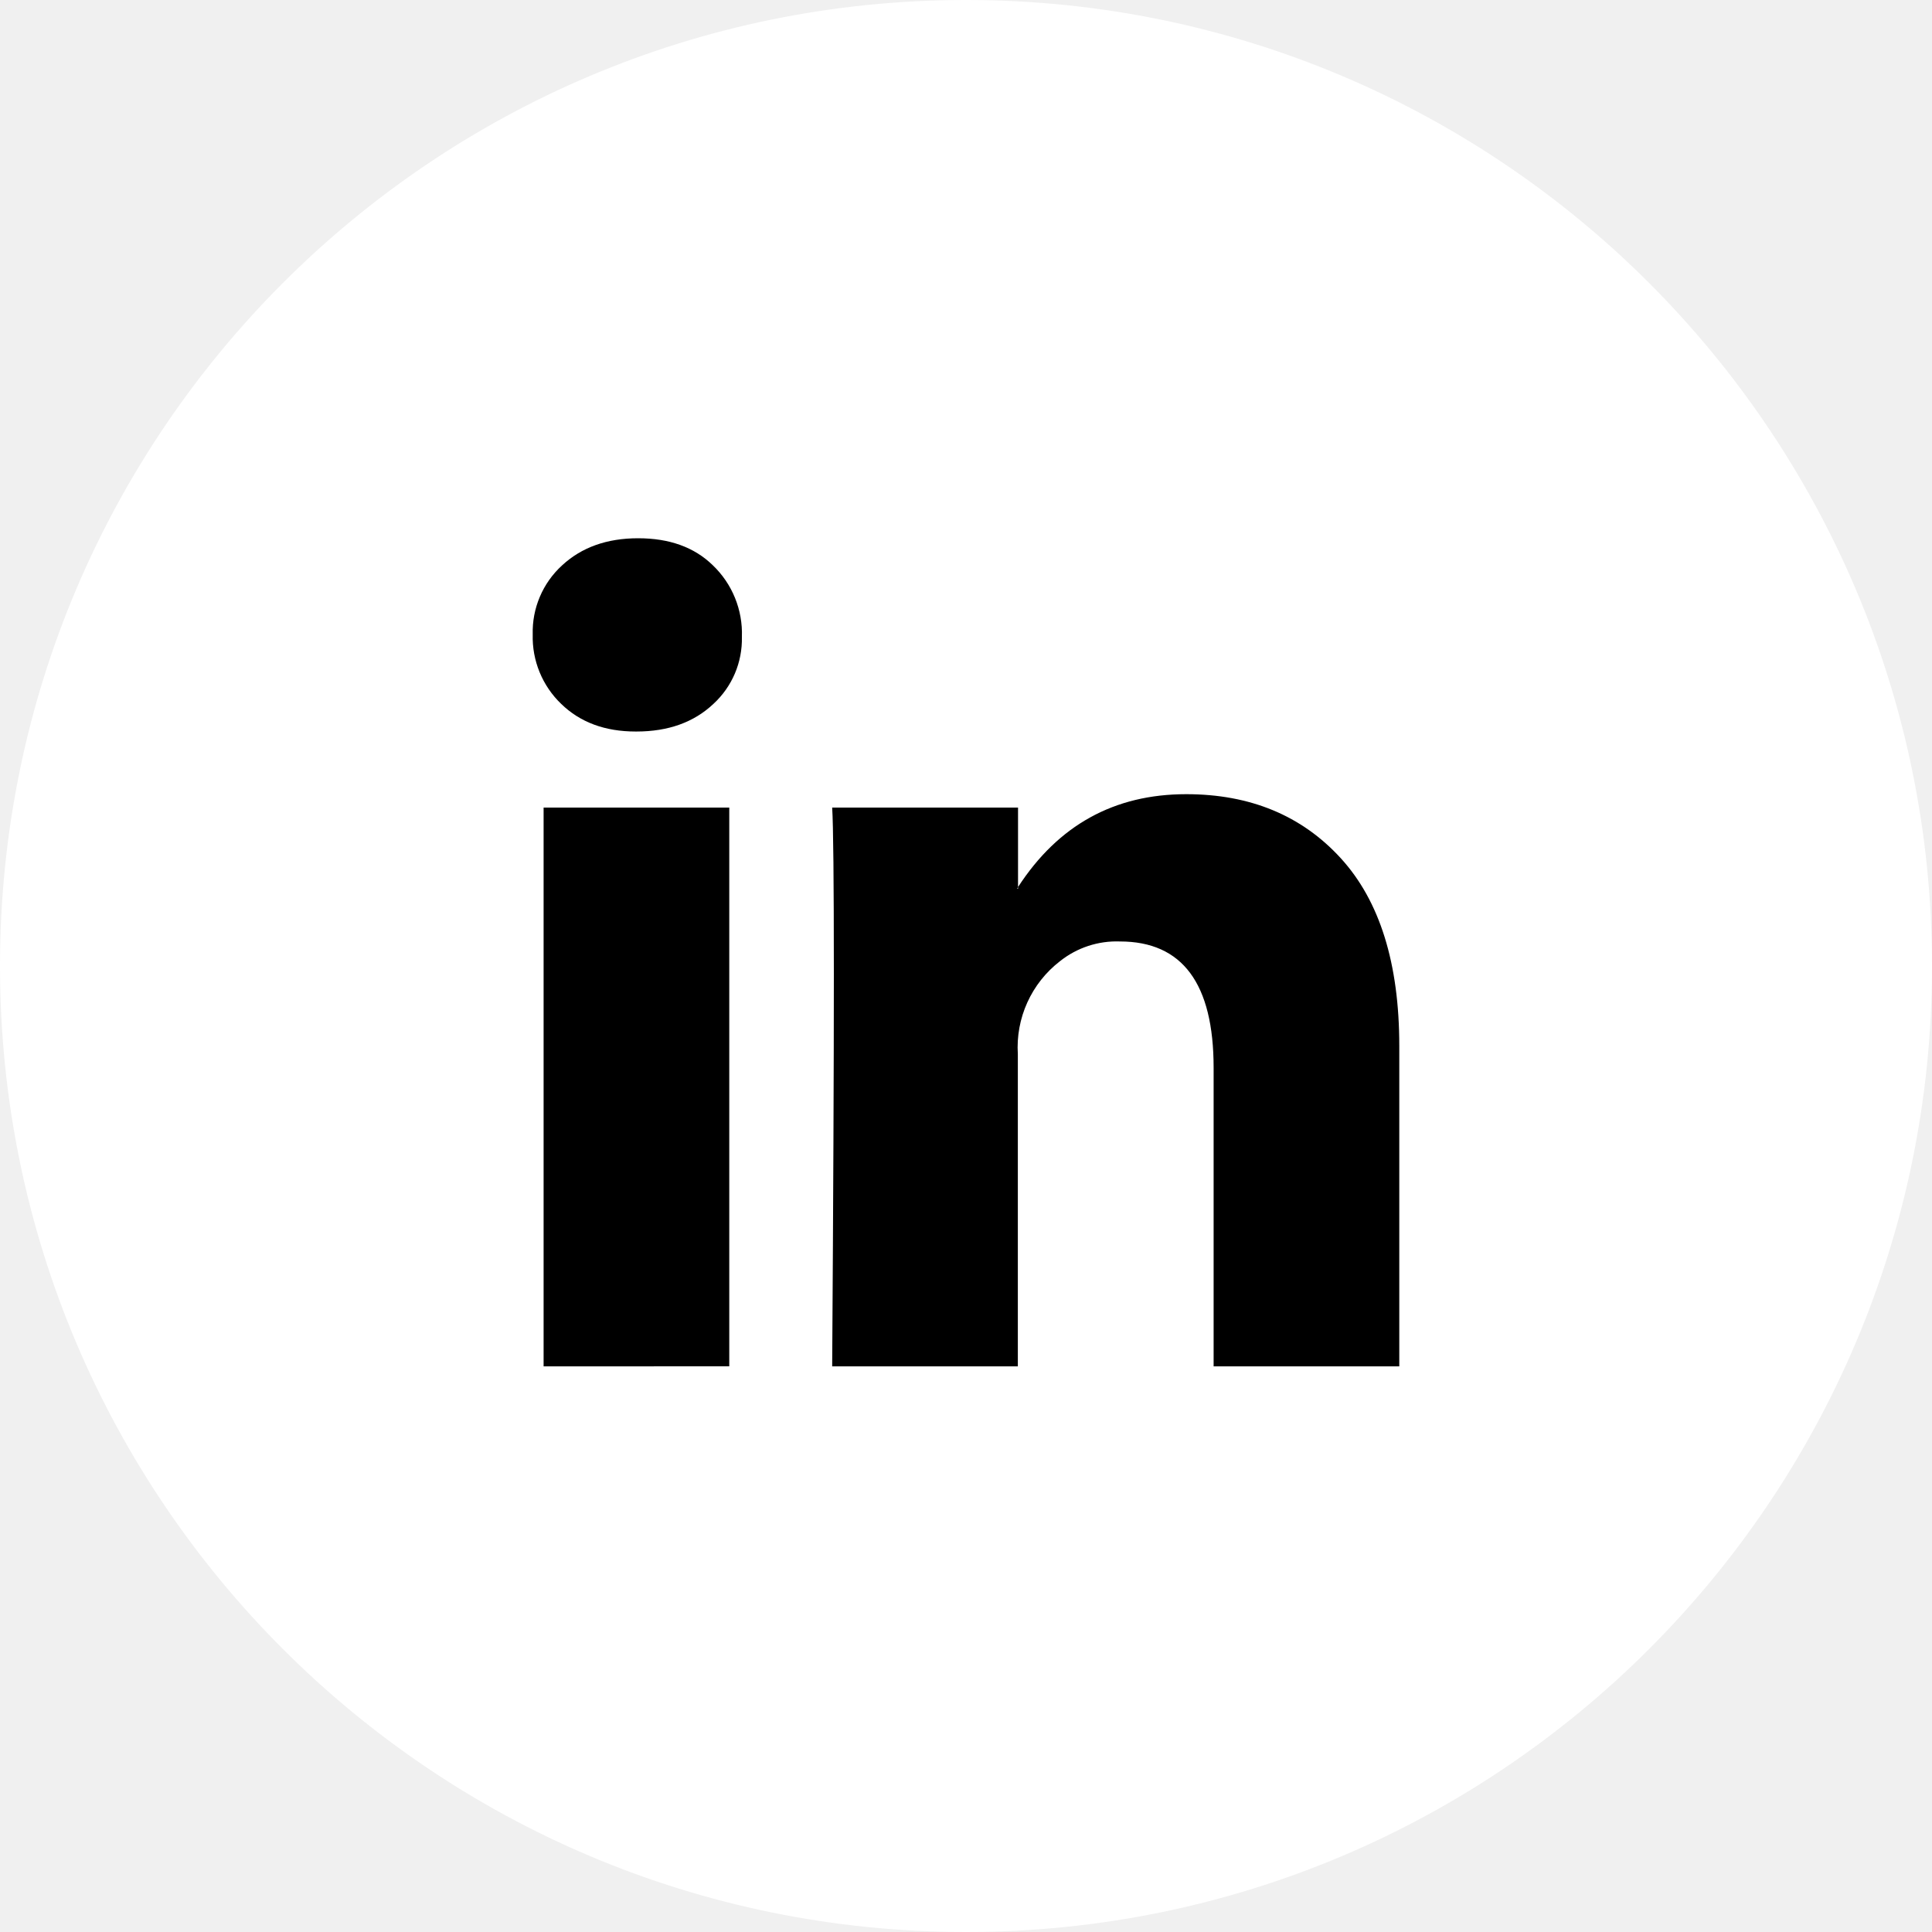
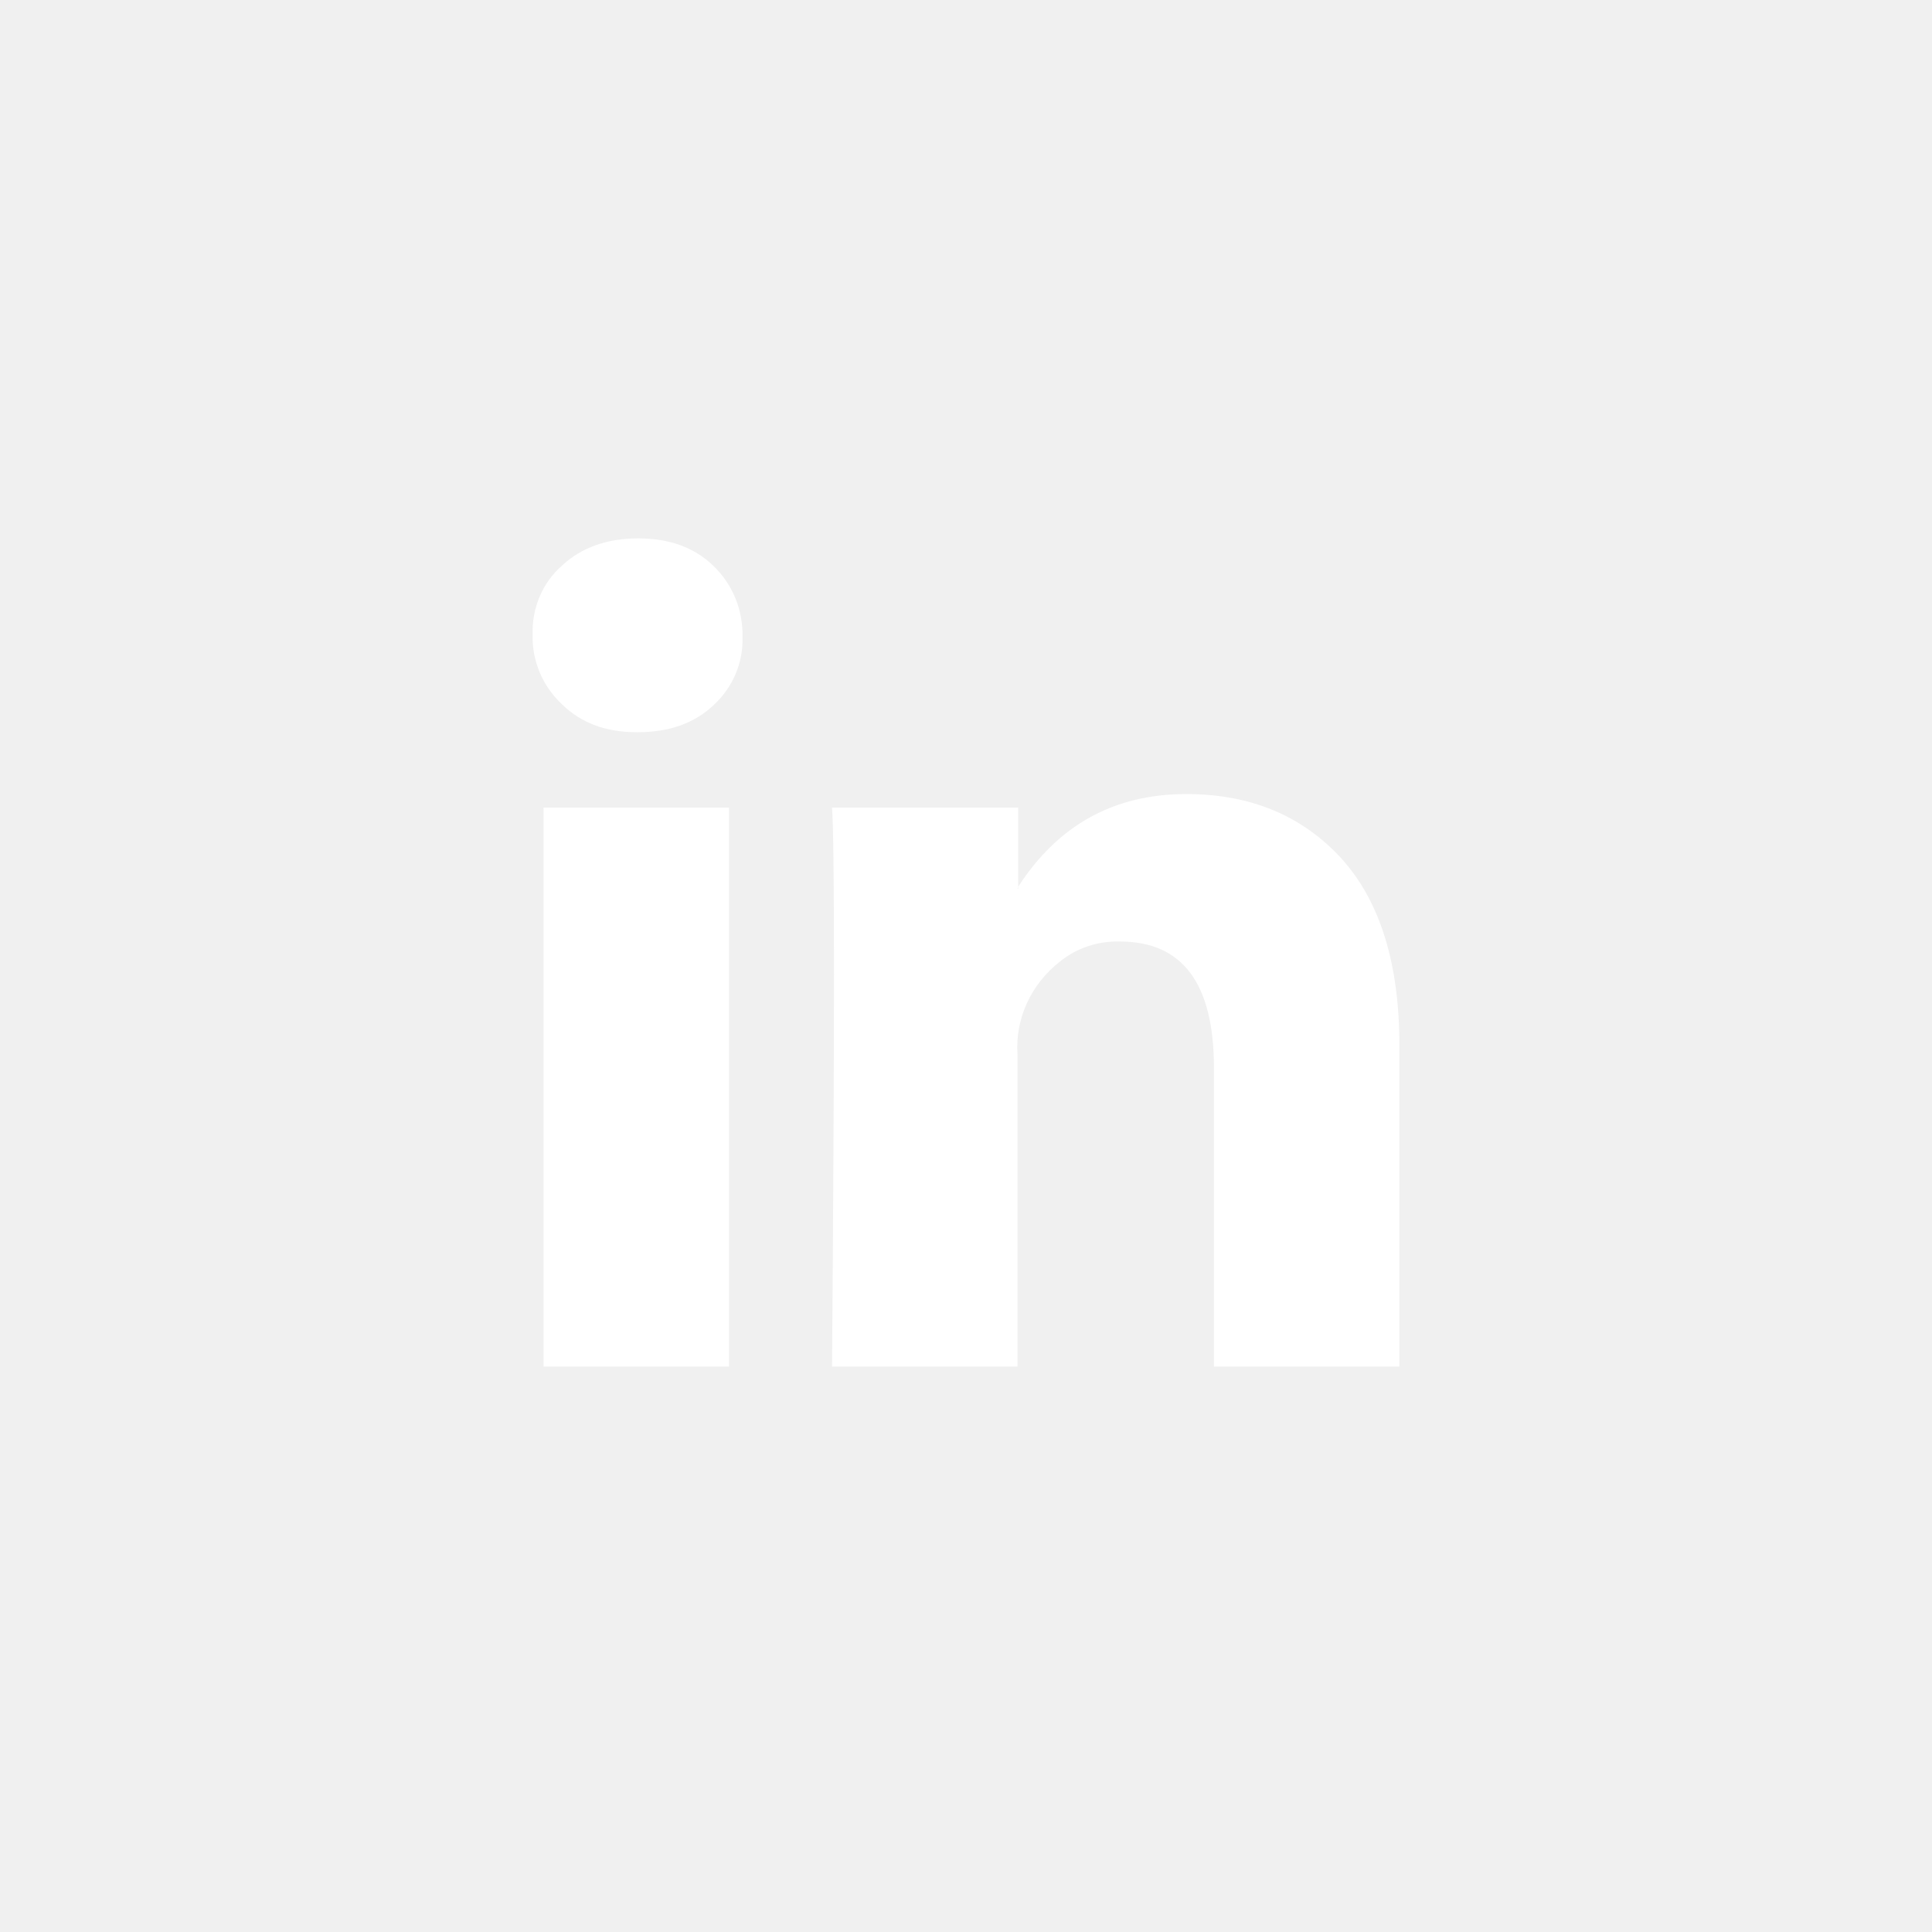
- <svg xmlns="http://www.w3.org/2000/svg" viewBox="0 0 300 300">
-   <circle cx="150" cy="150" fill="#fff" r="150" />
-   <path d="m82.72 98.52a14 14 0 0 1 4.55-10.72q4.55-4.22 11.82-4.22t11.56 4.16a14.65 14.65 0 0 1 4.55 11.17 13.68 13.68 0 0 1 -4.42 10.39q-4.55 4.29-11.95 4.29h-.13q-7.14 0-11.56-4.29a14.39 14.39 0 0 1 -4.42-10.78zm1.69 113.65v-86.77h28.83v86.76zm44.81 0h28.83v-48.45a16.91 16.91 0 0 1 6.56-14.48 14.11 14.11 0 0 1 9.29-3.05q14.55 0 14.55 19.61v46.37h28.83v-49.75q0-19.22-9.09-29.16t-24-9.94q-16.75 0-26.11 14.42v.26h-.13l.13-.26v-12.34h-28.86q.26 4.16.26 25.85t-.26 60.91z" />
+ <svg xmlns="http://www.w3.org/2000/svg" version="1.1" id="Layer_1" x="0px" y="0px" viewBox="0 0 300 300" style="enable-background:new 0 0 300 300;" xml:space="preserve">
+   <style type="text/css">
+ 	.st0{fill:#FFFFFF;}
+ </style>
+   <path class="st0" d="M82.7,98.5c-0.1-4.1,1.5-8,4.6-10.7c3-2.8,7-4.2,11.8-4.2s8.7,1.4,11.6,4.2c3.1,2.9,4.7,7,4.6,11.2  c0.1,3.9-1.5,7.7-4.4,10.4c-3,2.9-7,4.3-11.9,4.3h-0.1c-4.8,0-8.6-1.4-11.6-4.3C84.2,106.5,82.6,102.6,82.7,98.5L82.7,98.5z   M84.4,212.2v-86.8h28.8v86.8L84.4,212.2z M129.2,212.2h28.8v-48.4c-0.4-5.6,2.1-11,6.6-14.5c2.6-2.1,5.9-3.2,9.3-3.1  c9.7,0,14.6,6.5,14.6,19.6v46.4h28.8v-49.8c0-12.8-3-22.5-9.1-29.2c-6.1-6.6-14.1-9.9-24-9.9c-11.2,0-19.9,4.8-26.1,14.4v0.3h-0.1  l0.1-0.3v-12.3h-28.9c0.2,2.8,0.3,11.4,0.3,25.9S129.4,186,129.2,212.2L129.2,212.2z" />
</svg>
